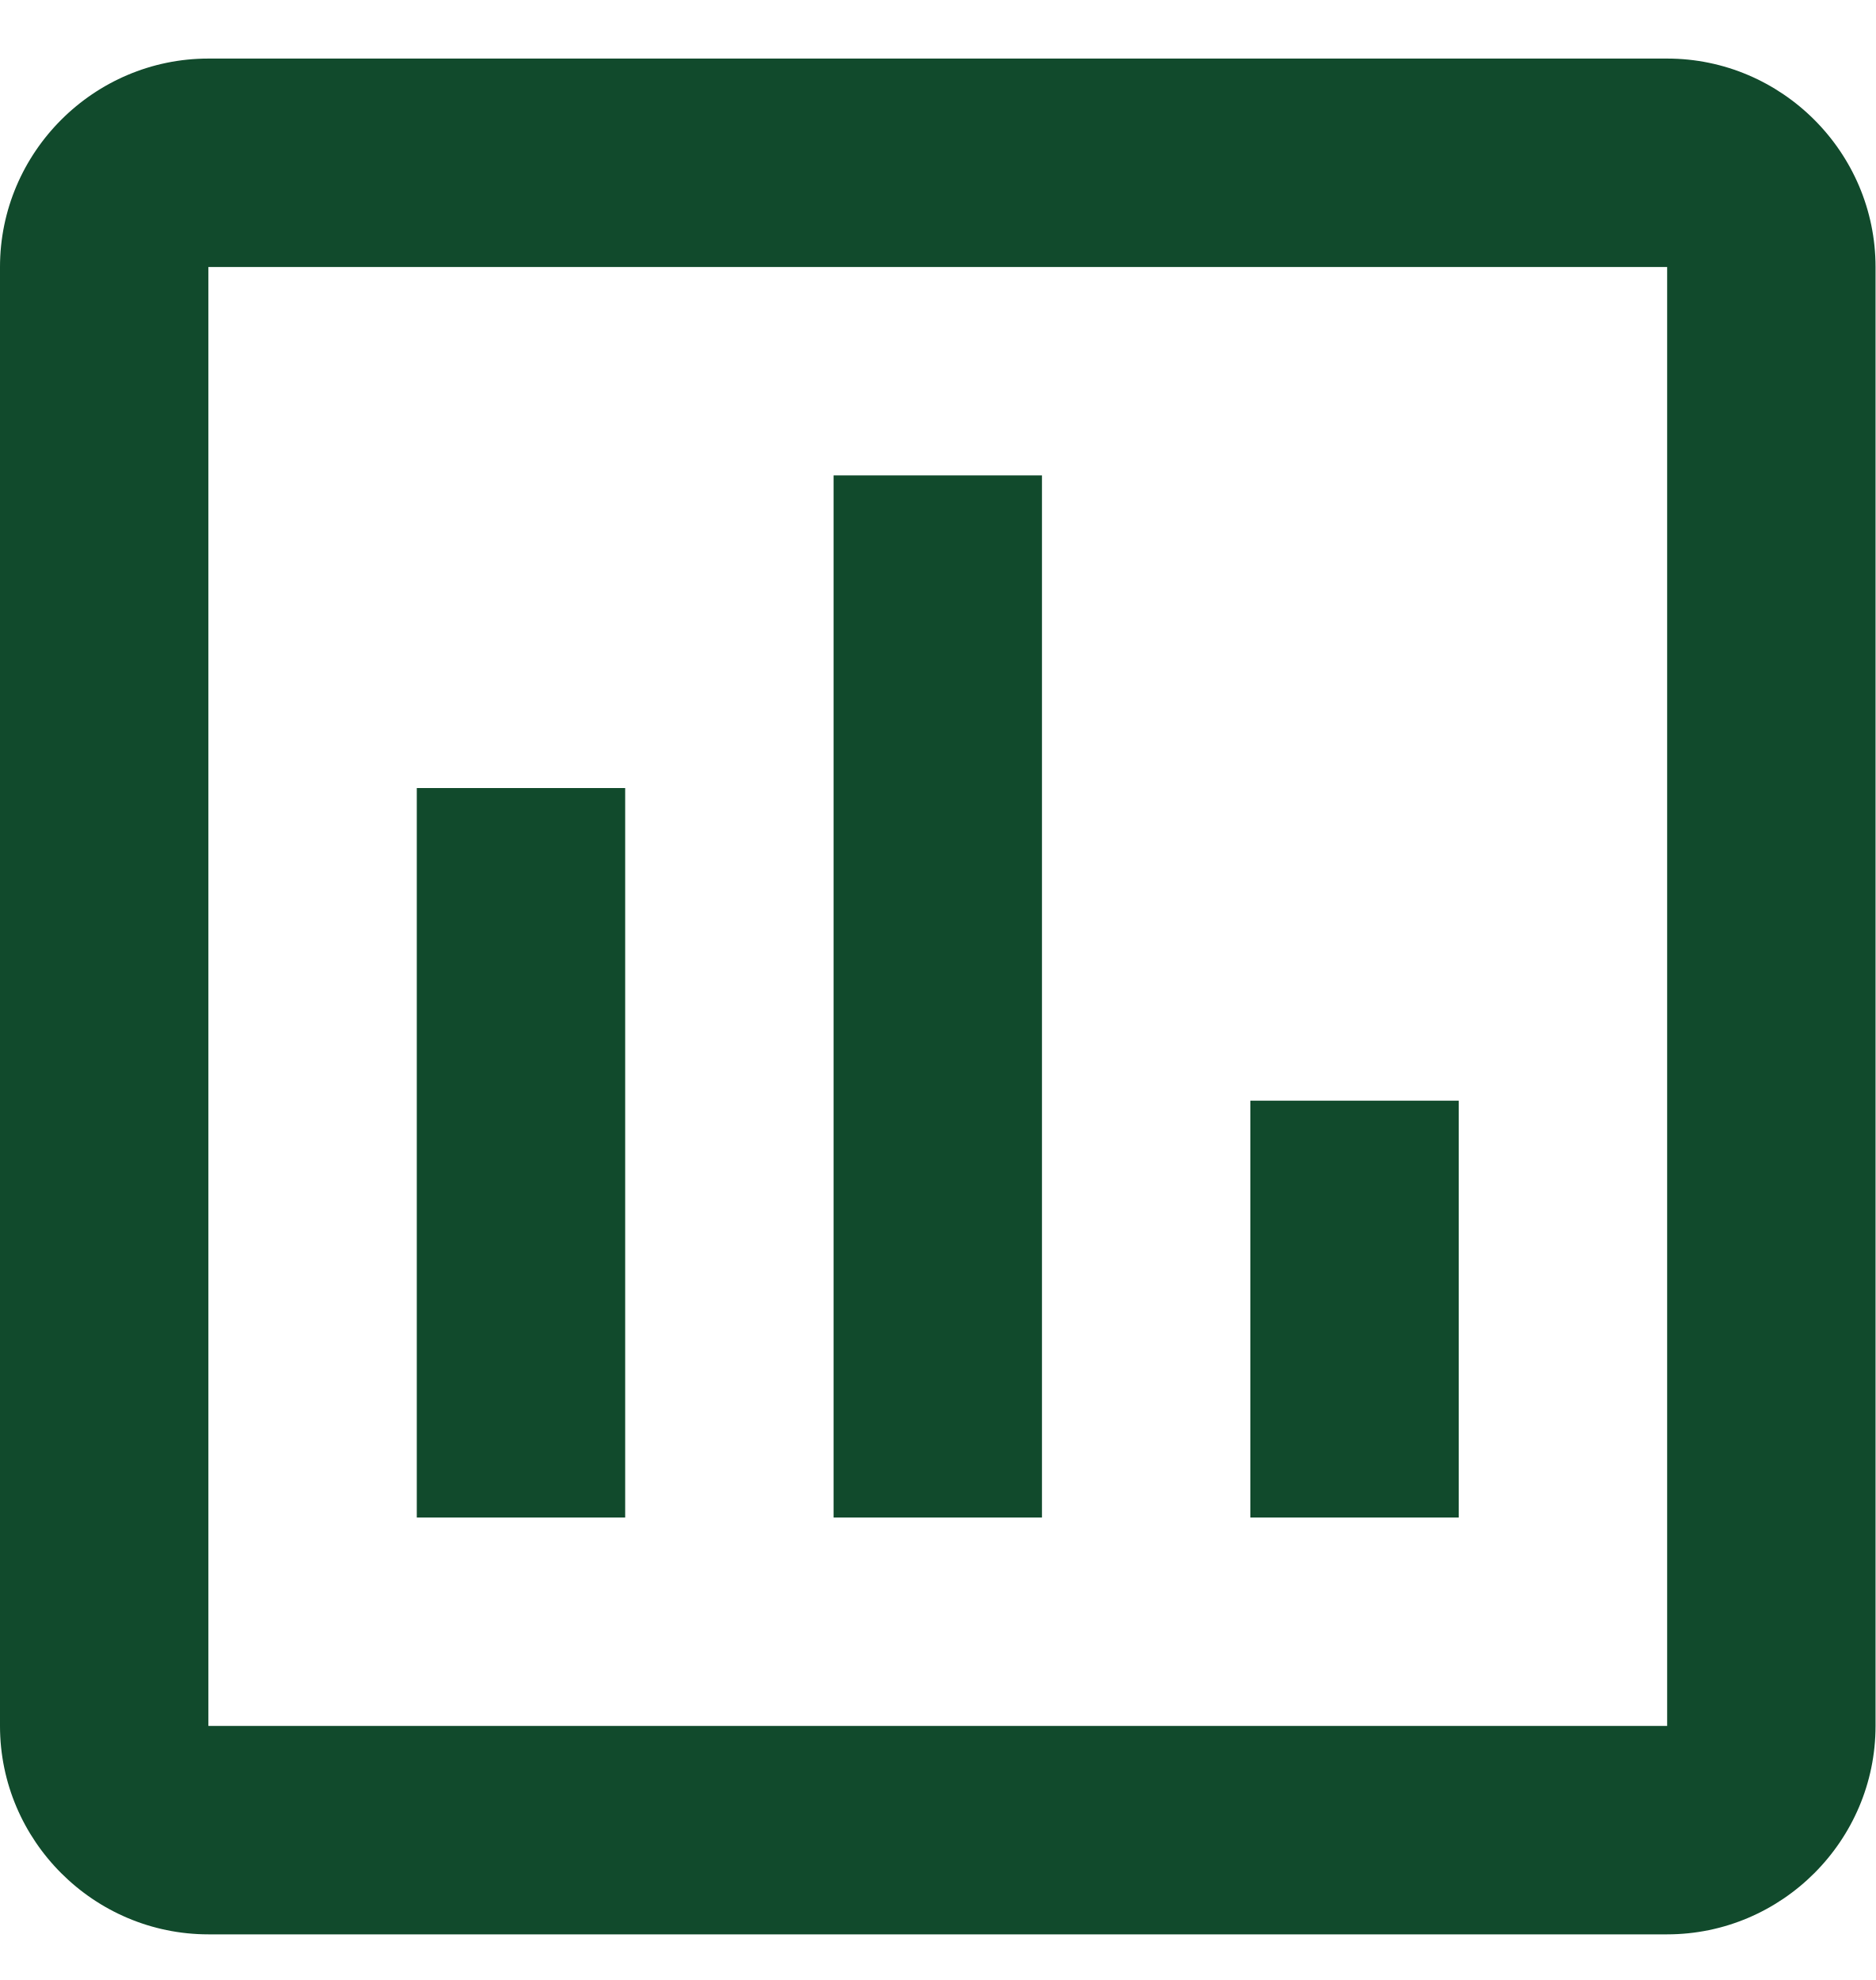
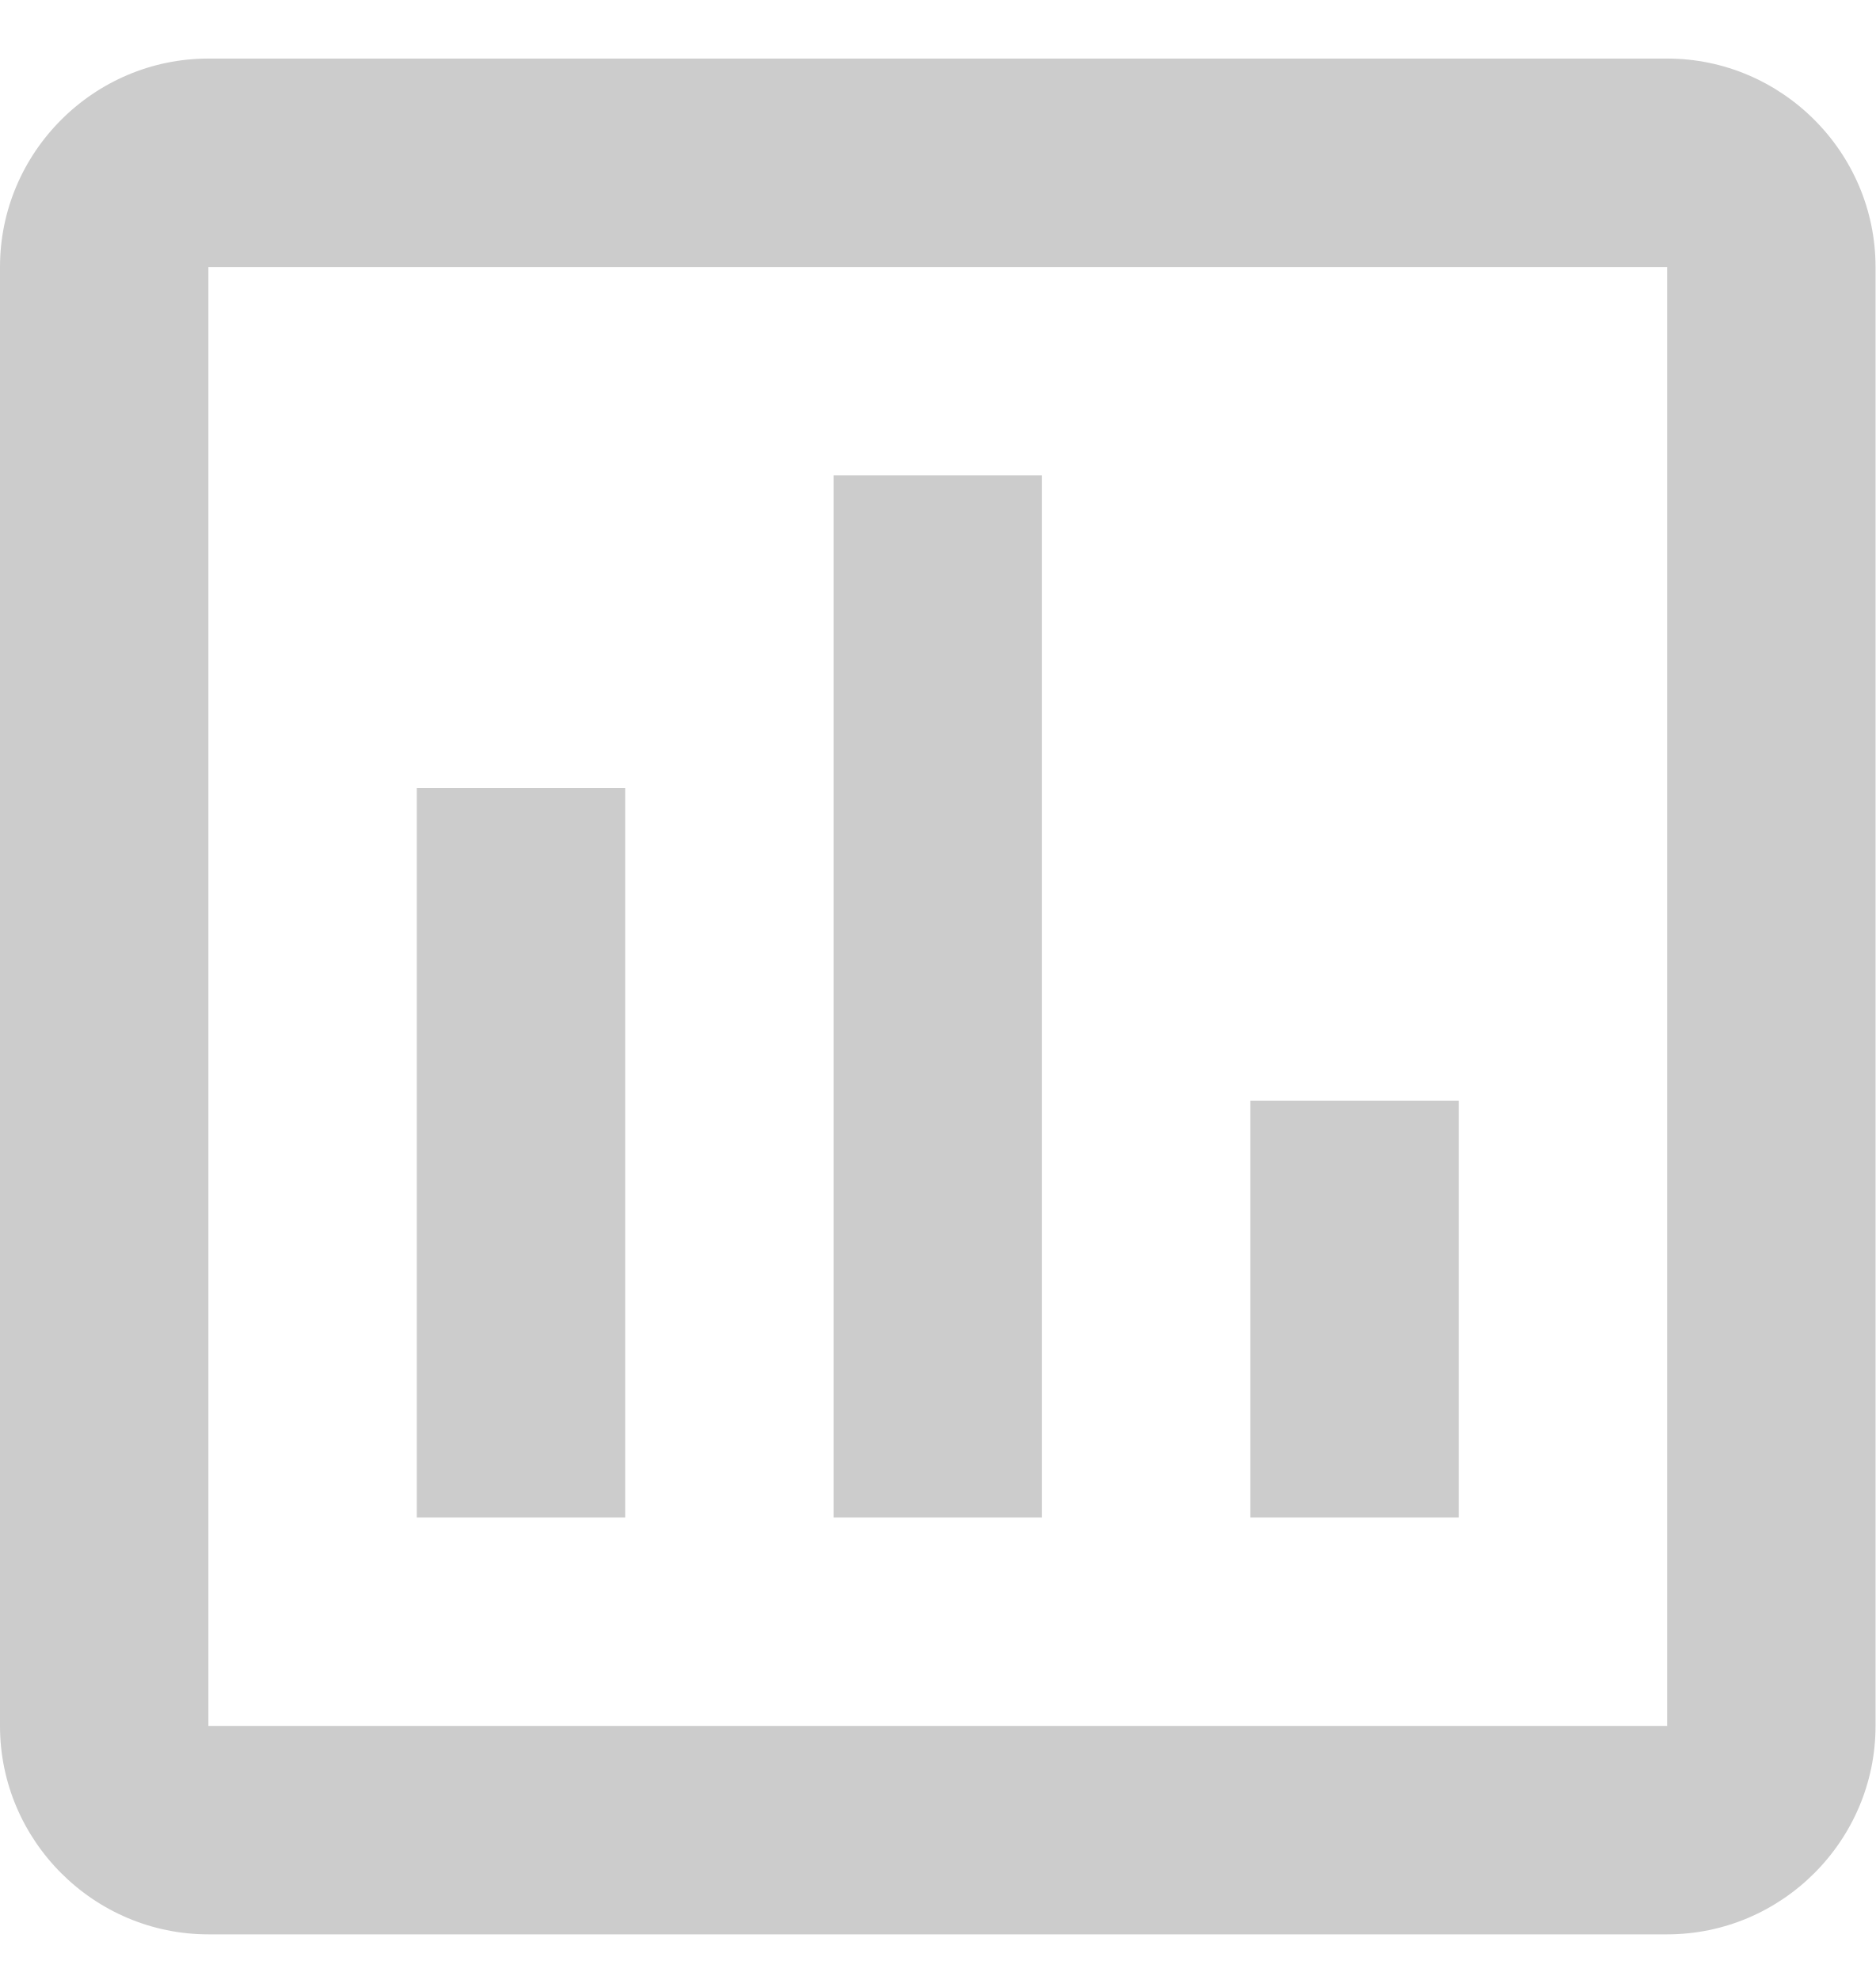
<svg xmlns="http://www.w3.org/2000/svg" width="18" height="19" viewBox="0 0 18 19" fill="none">
-   <path d="M16 0.562H2C0.9 0.562 0 1.462 0 2.562V16.562C0 17.663 0.9 18.562 2 18.562H16C17.1 18.562 18 17.663 18 16.562V2.562C18 1.462 17.1 0.562 16 0.562ZM16 16.562H2V2.562H16V16.562ZM4 7.562H6V14.562H4V7.562ZM8 4.562H10V14.562H8V4.562ZM12 10.562H14V14.562H12V10.562Z" fill="#114A2C" />
+   <path d="M16 0.562H2C0.9 0.562 0 1.462 0 2.562V16.562C0 17.663 0.9 18.562 2 18.562H16C17.1 18.562 18 17.663 18 16.562V2.562C18 1.462 17.1 0.562 16 0.562ZM16 16.562H2V2.562H16V16.562ZM4 7.562H6V14.562H4V7.562ZM8 4.562H10V14.562H8V4.562ZM12 10.562H14V14.562H12V10.562Z" fill="#CCCCCC" />
</svg>
